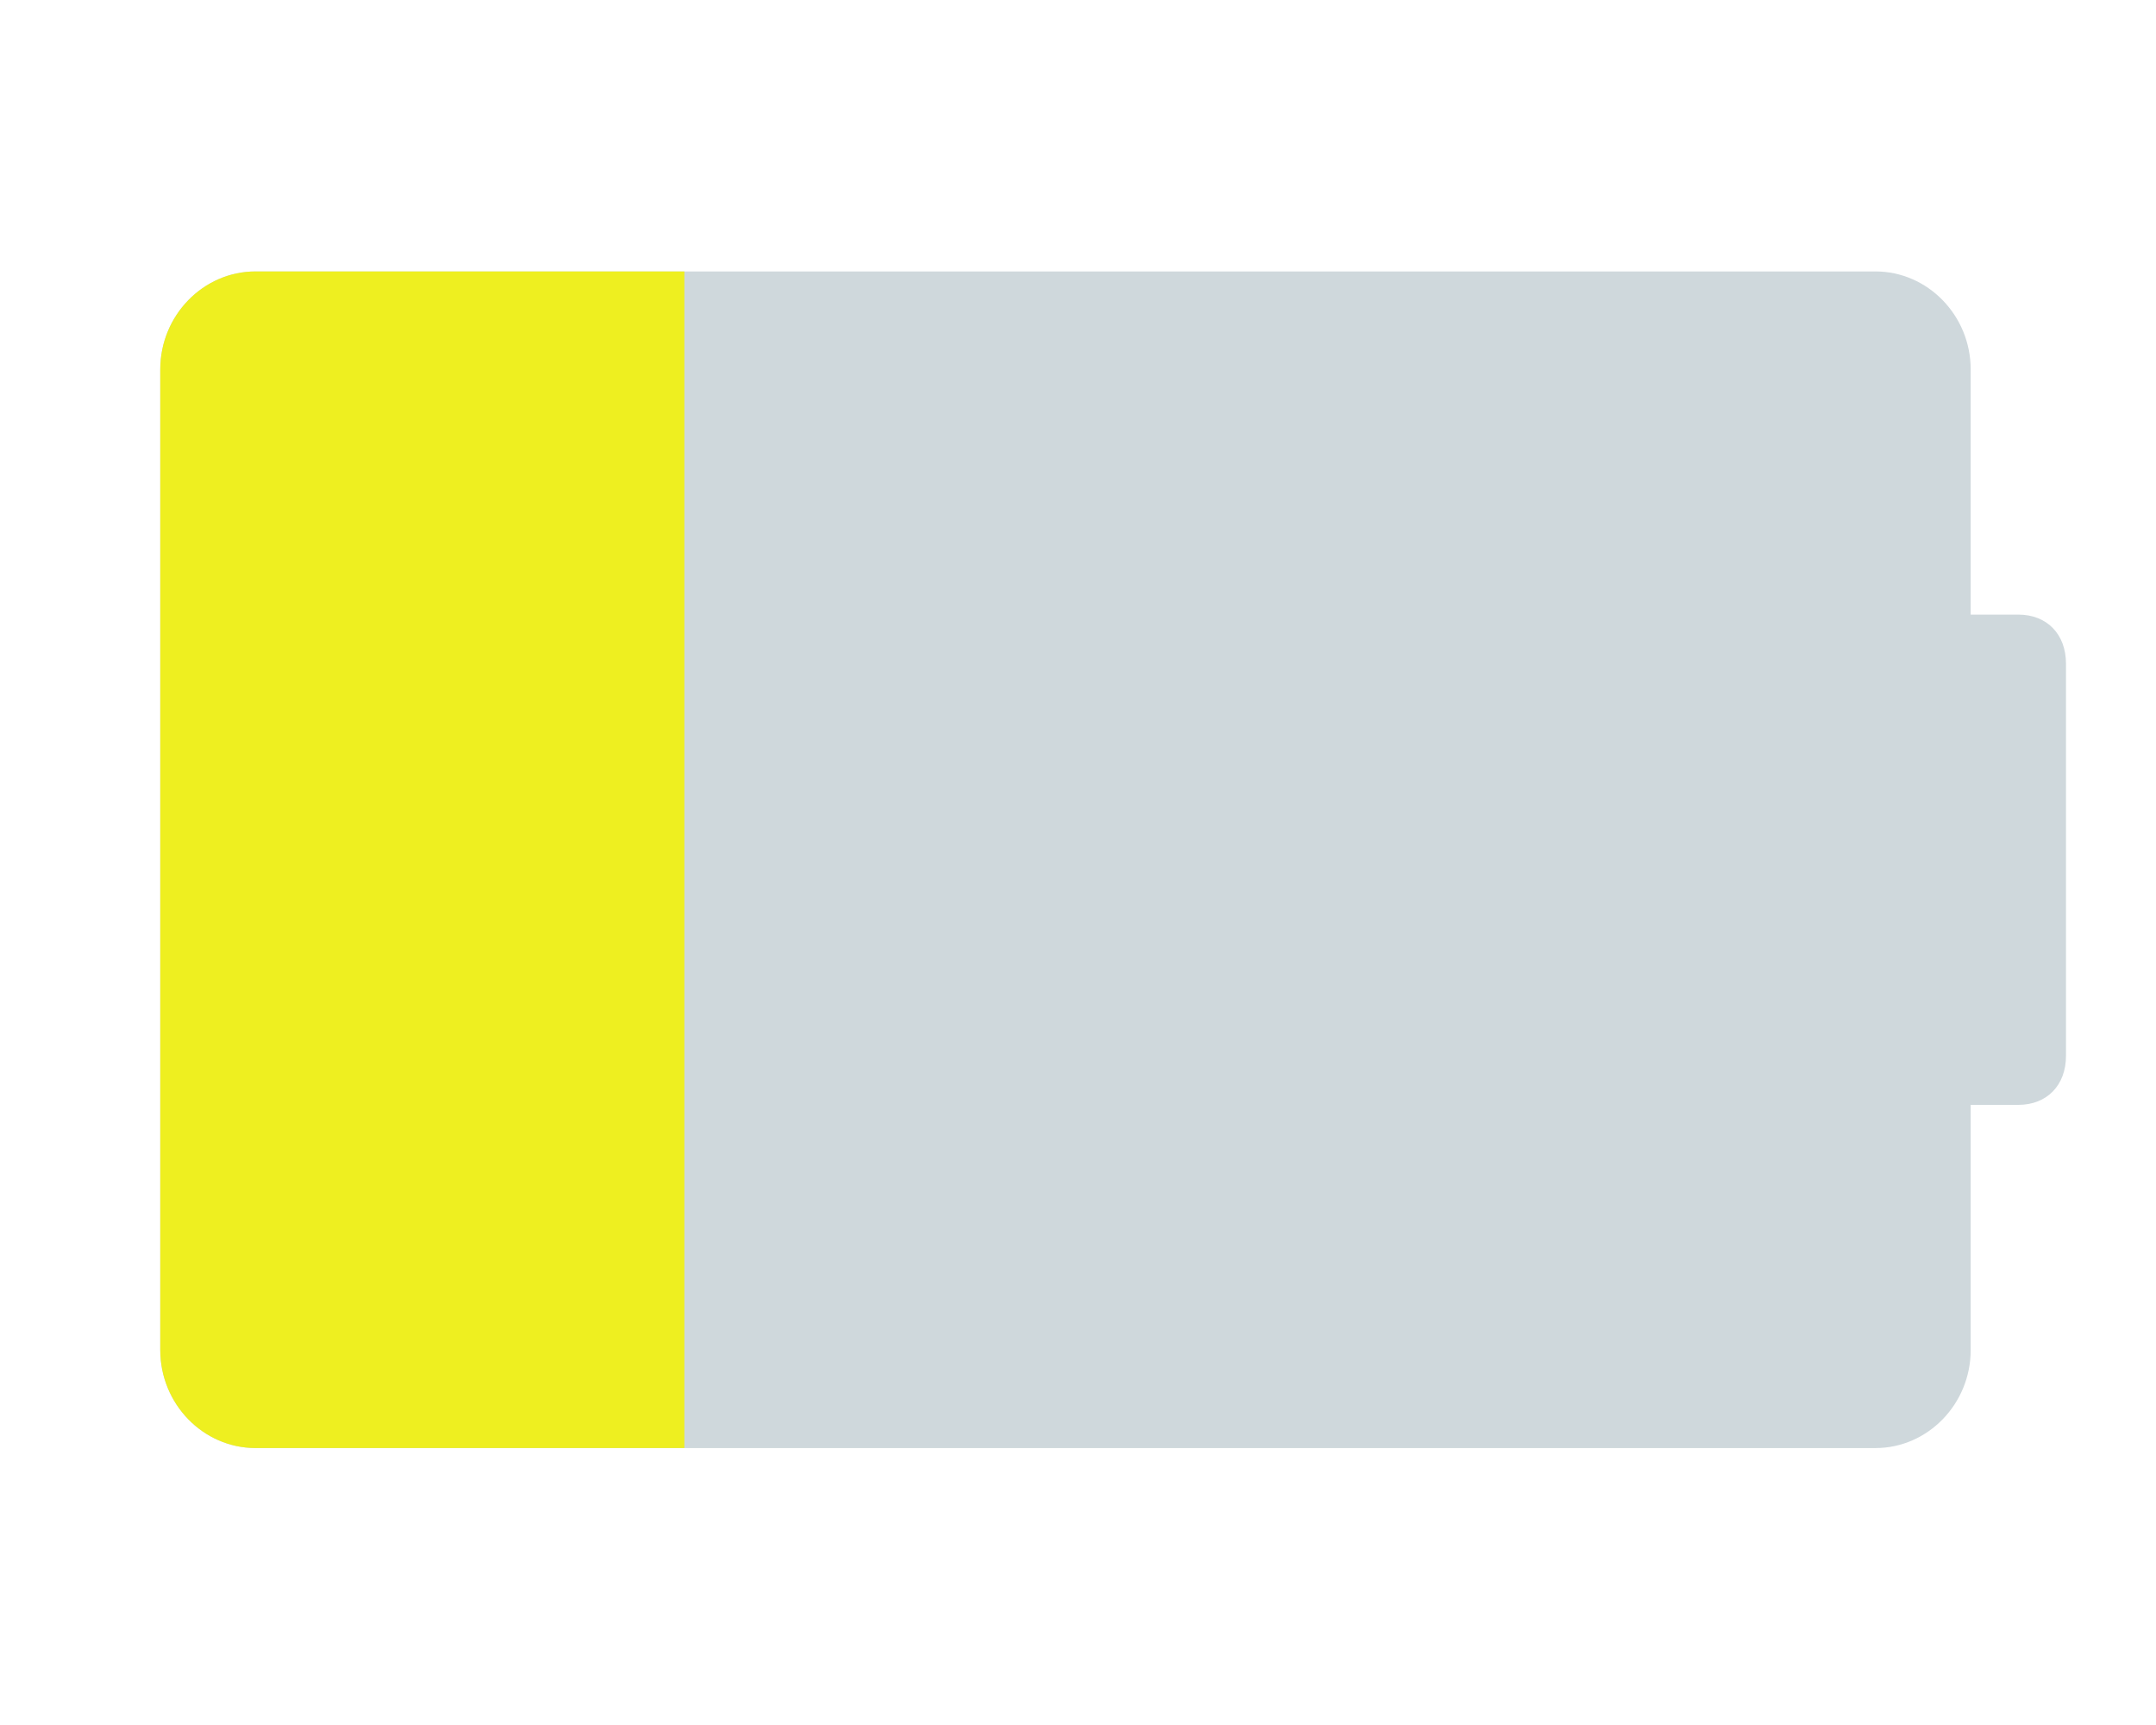
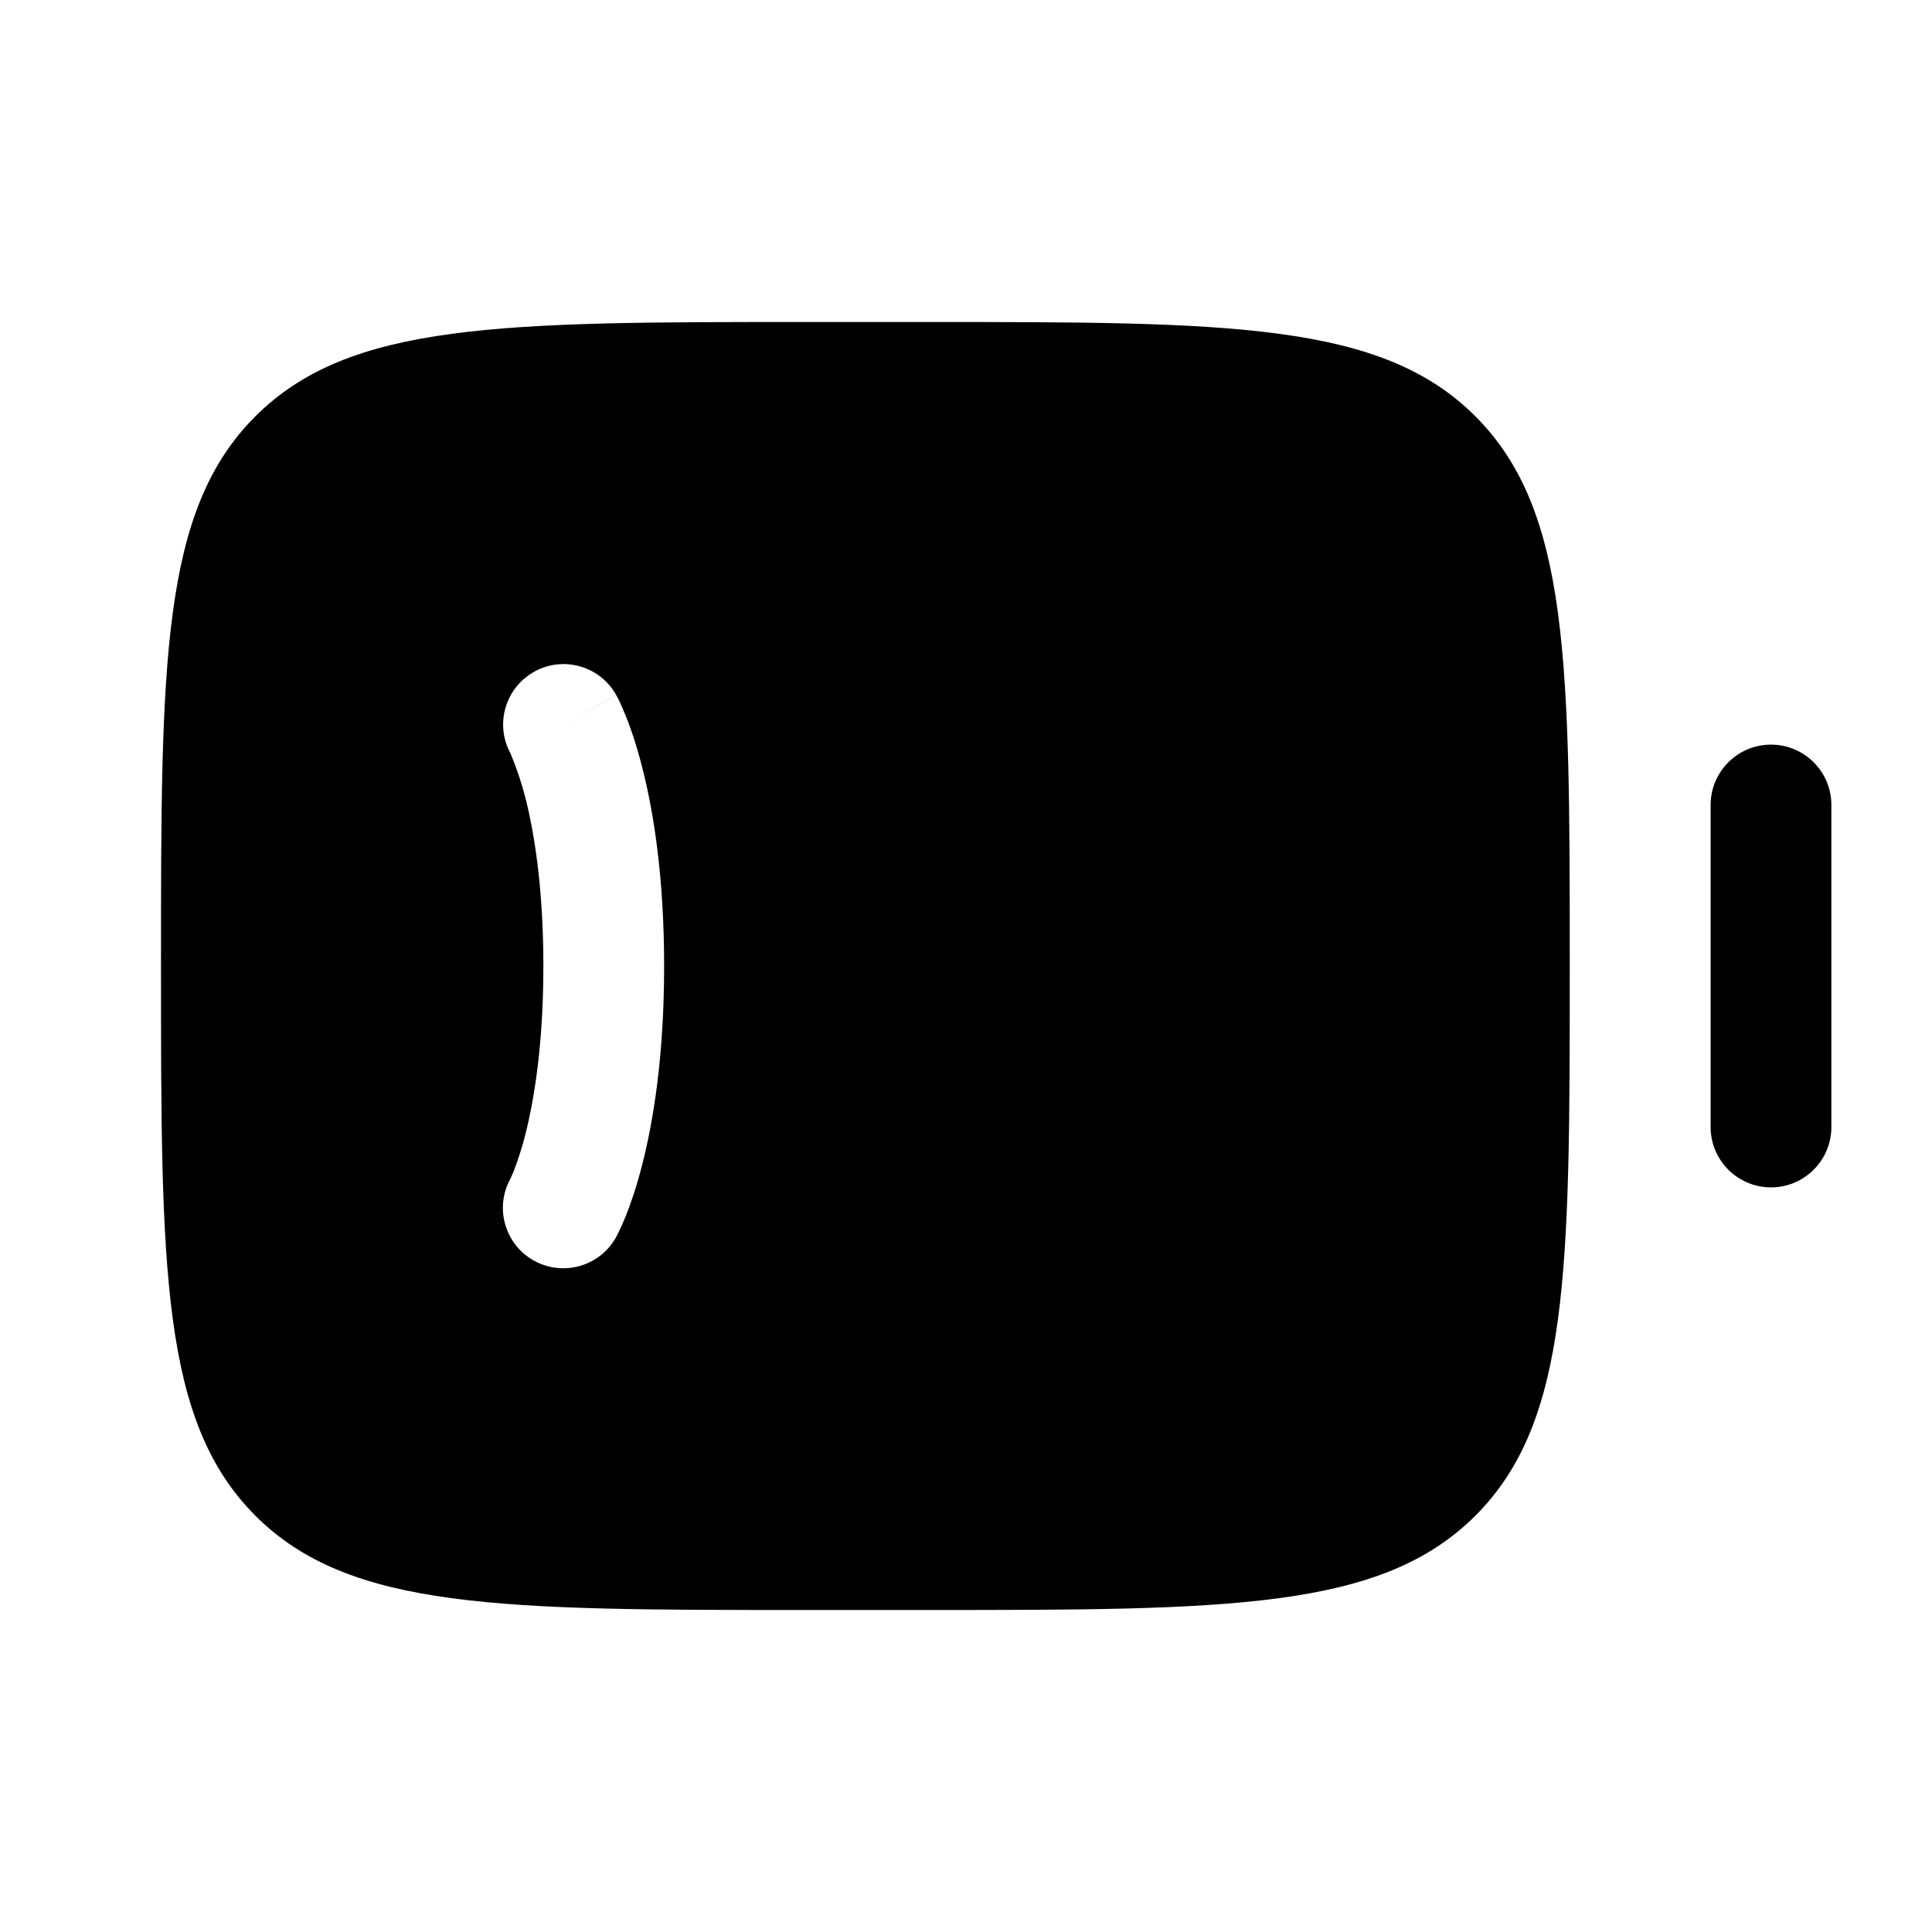
- <svg xmlns="http://www.w3.org/2000/svg" width="80" height="64" viewBox="0 0 60 48">
-   <g fill="#cfd8dc">
-     <path d="M4.46 37.565V10.281c0-1.5 1.193-2.728 2.652-2.728h45.08c1.458 0 2.651 1.228 2.651 2.728v27.284c0 1.501-1.193 2.729-2.651 2.729H7.112c-1.459 0-2.652-1.228-2.652-2.729" />
-     <path d="M45.562 29.38V18.466c0-.818.53-1.364 1.326-1.364h9.281c.796 0 1.326.546 1.326 1.364V29.38c0 .819-.53 1.364-1.326 1.364h-9.28c-.796 0-1.327-.545-1.327-1.364" />
+ <svg xmlns="http://www.w3.org/2000/svg" width="64" height="64" viewBox="0 0 24 24">
+   <g fill="currentColor">
+     <path fill-rule="evenodd" d="M2 12c0-3.771 0-5.657 1.172-6.828S6.229 4 10 4h1.5c3.771 0 5.657 0 6.828 1.172S19.5 8.229 19.5 12s0 5.657-1.172 6.828S15.271 20 11.5 20H10c-3.771 0-5.657 0-6.828-1.172S2 15.771 2 12m4.636-3.656a.75.75 0 0 1 1.02.292L7 9l.656-.363l.001.001l.002.004l.004.007l.01.018l.026.053q.03.064.075.175c.06.147.132.356.202.631c.142.551.274 1.364.274 2.474s-.132 1.923-.274 2.474c-.07.275-.143.484-.202.631a3 3 0 0 1-.102.228l-.01.018l-.003.007l-.002.003v.002l-.001.001L7 15l.656.364a.75.75 0 0 1-1.317-.719l.005-.01l.038-.087a4 4 0 0 0 .142-.447c.108-.424.226-1.111.226-2.101s-.118-1.677-.226-2.101a4 4 0 0 0-.18-.534l-.005-.01a.75.75 0 0 1 .297-1.01" clip-rule="evenodd" />
+     <path d="M21.25 14a.75.75 0 0 0 1.5 0v-4a.75.75 0 0 0-1.5 0z" />
  </g>
-   <path fill="#eeef20" d="M4.46 37.565V10.281c0-1.5 1.193-2.728 2.652-2.728h11.933v32.74H7.112c-1.459 0-2.652-1.227-2.652-2.728" />
</svg>
